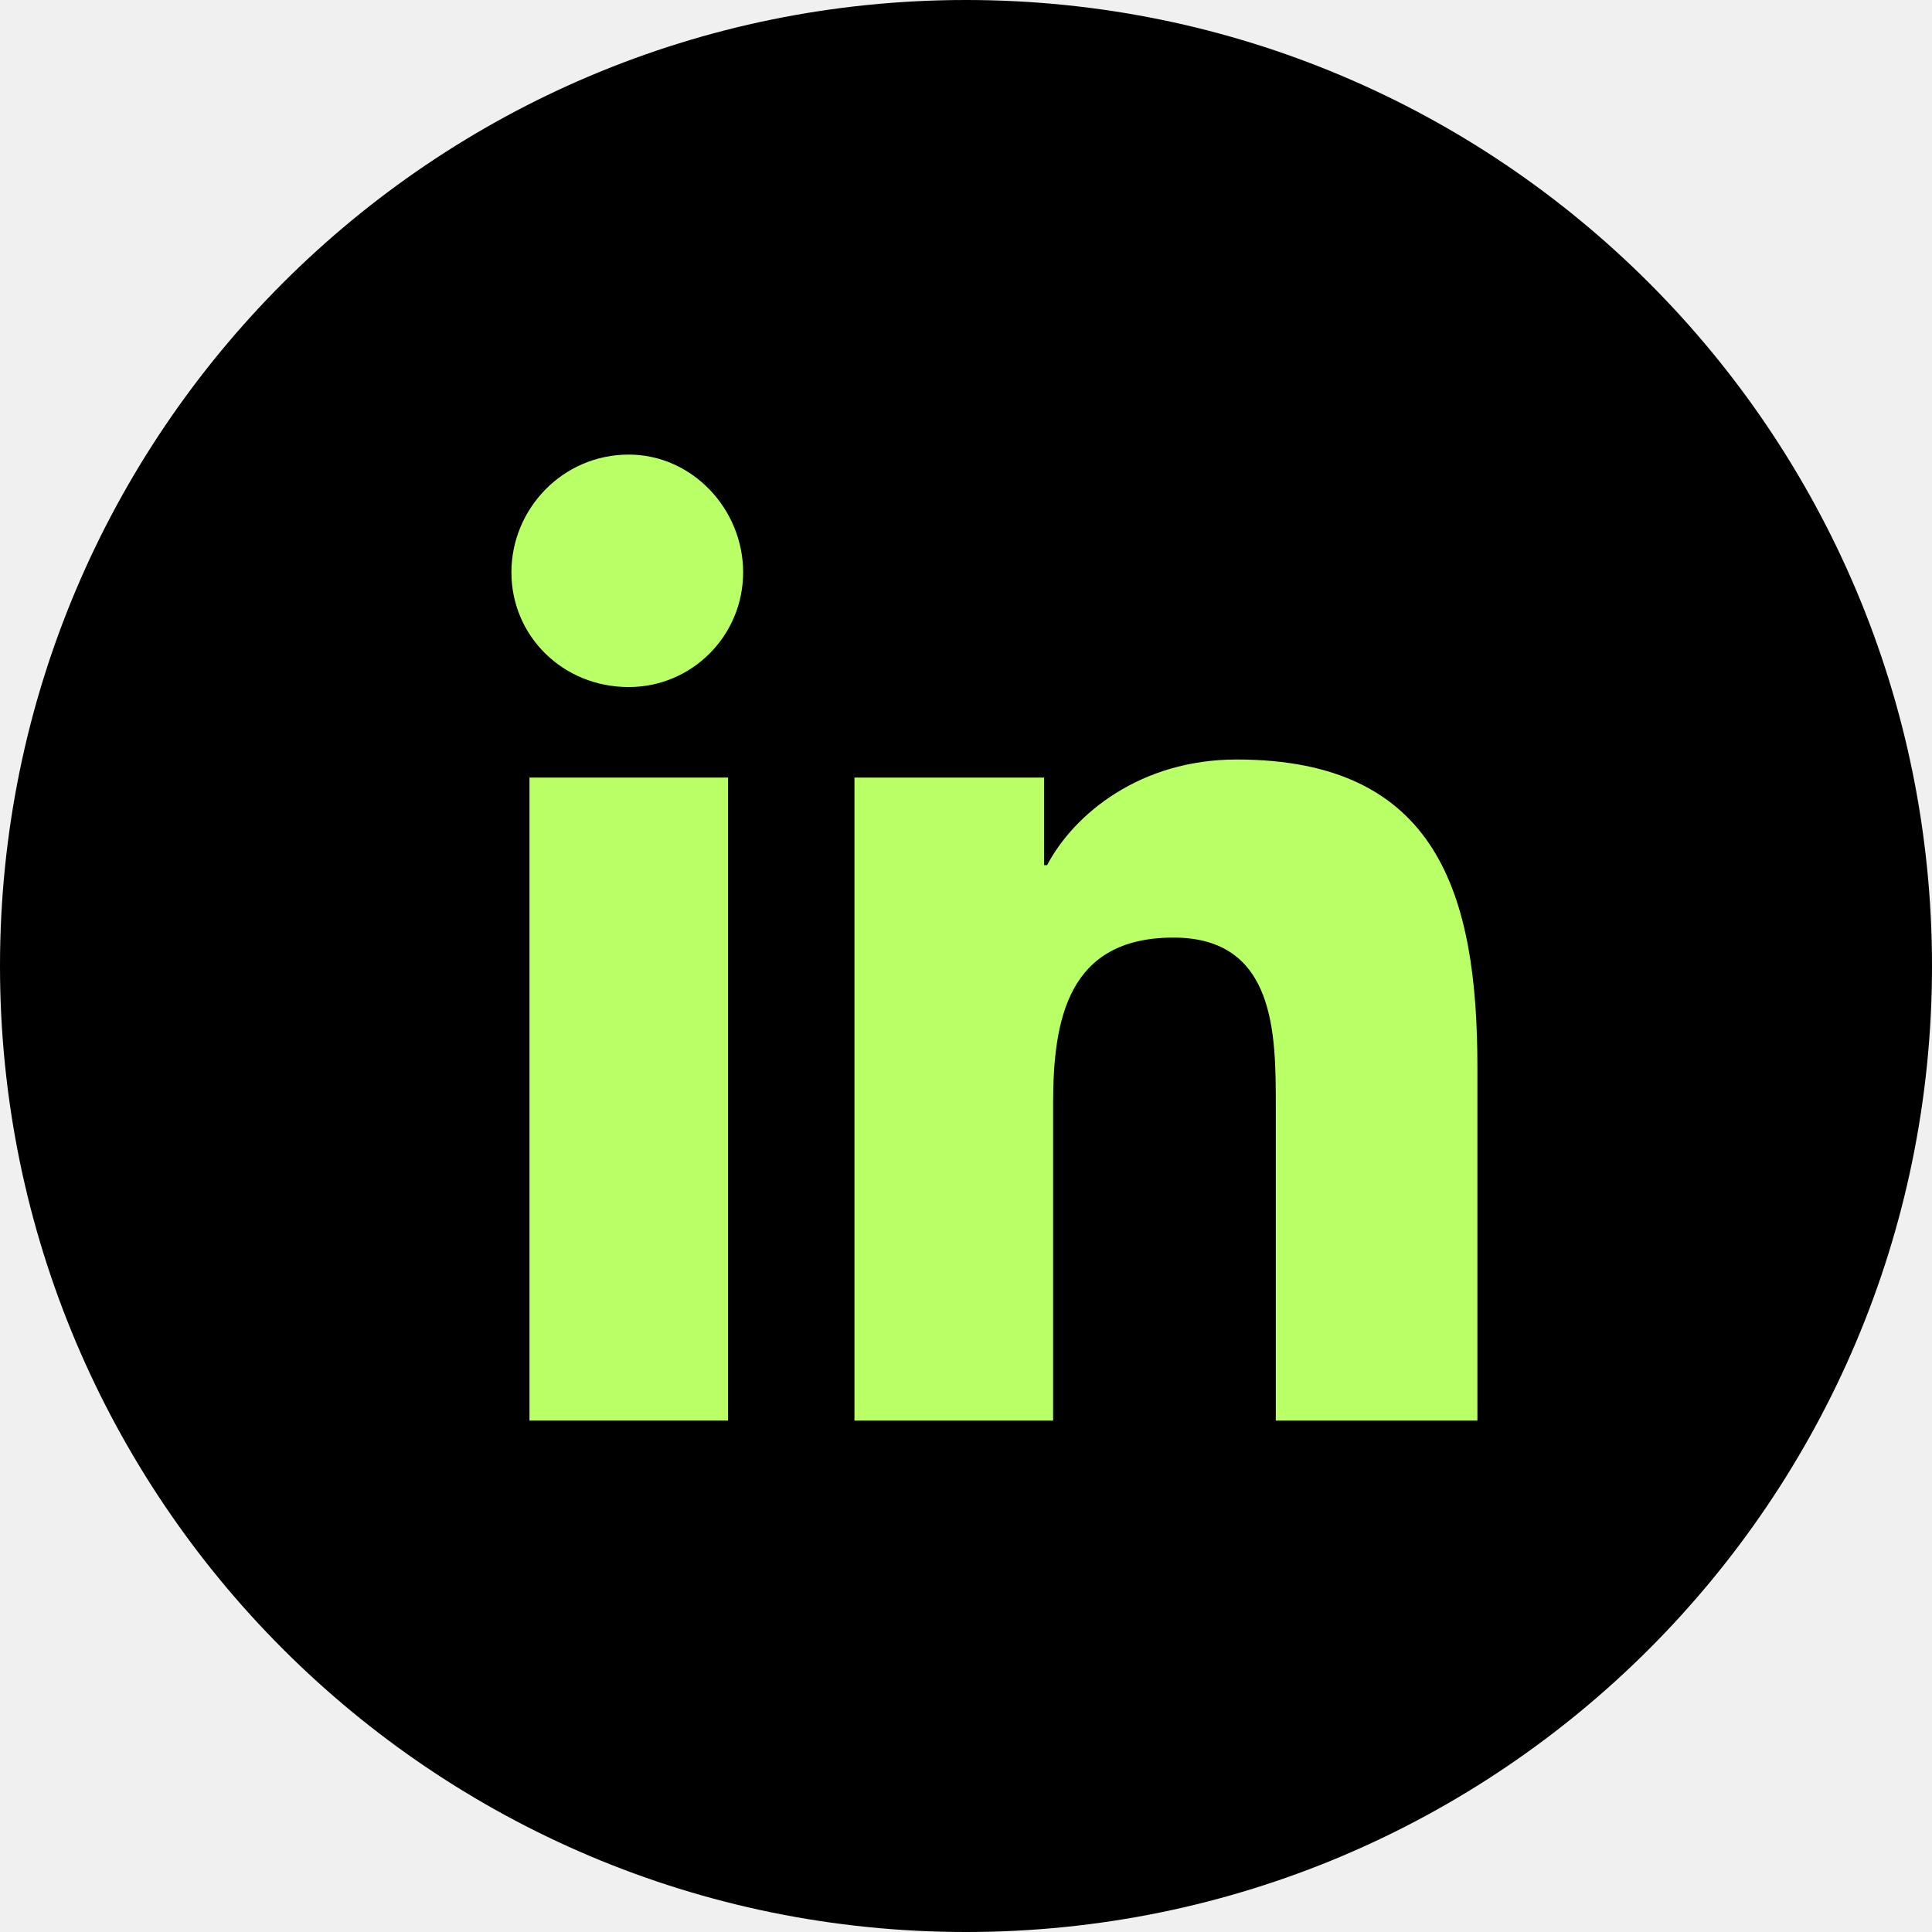
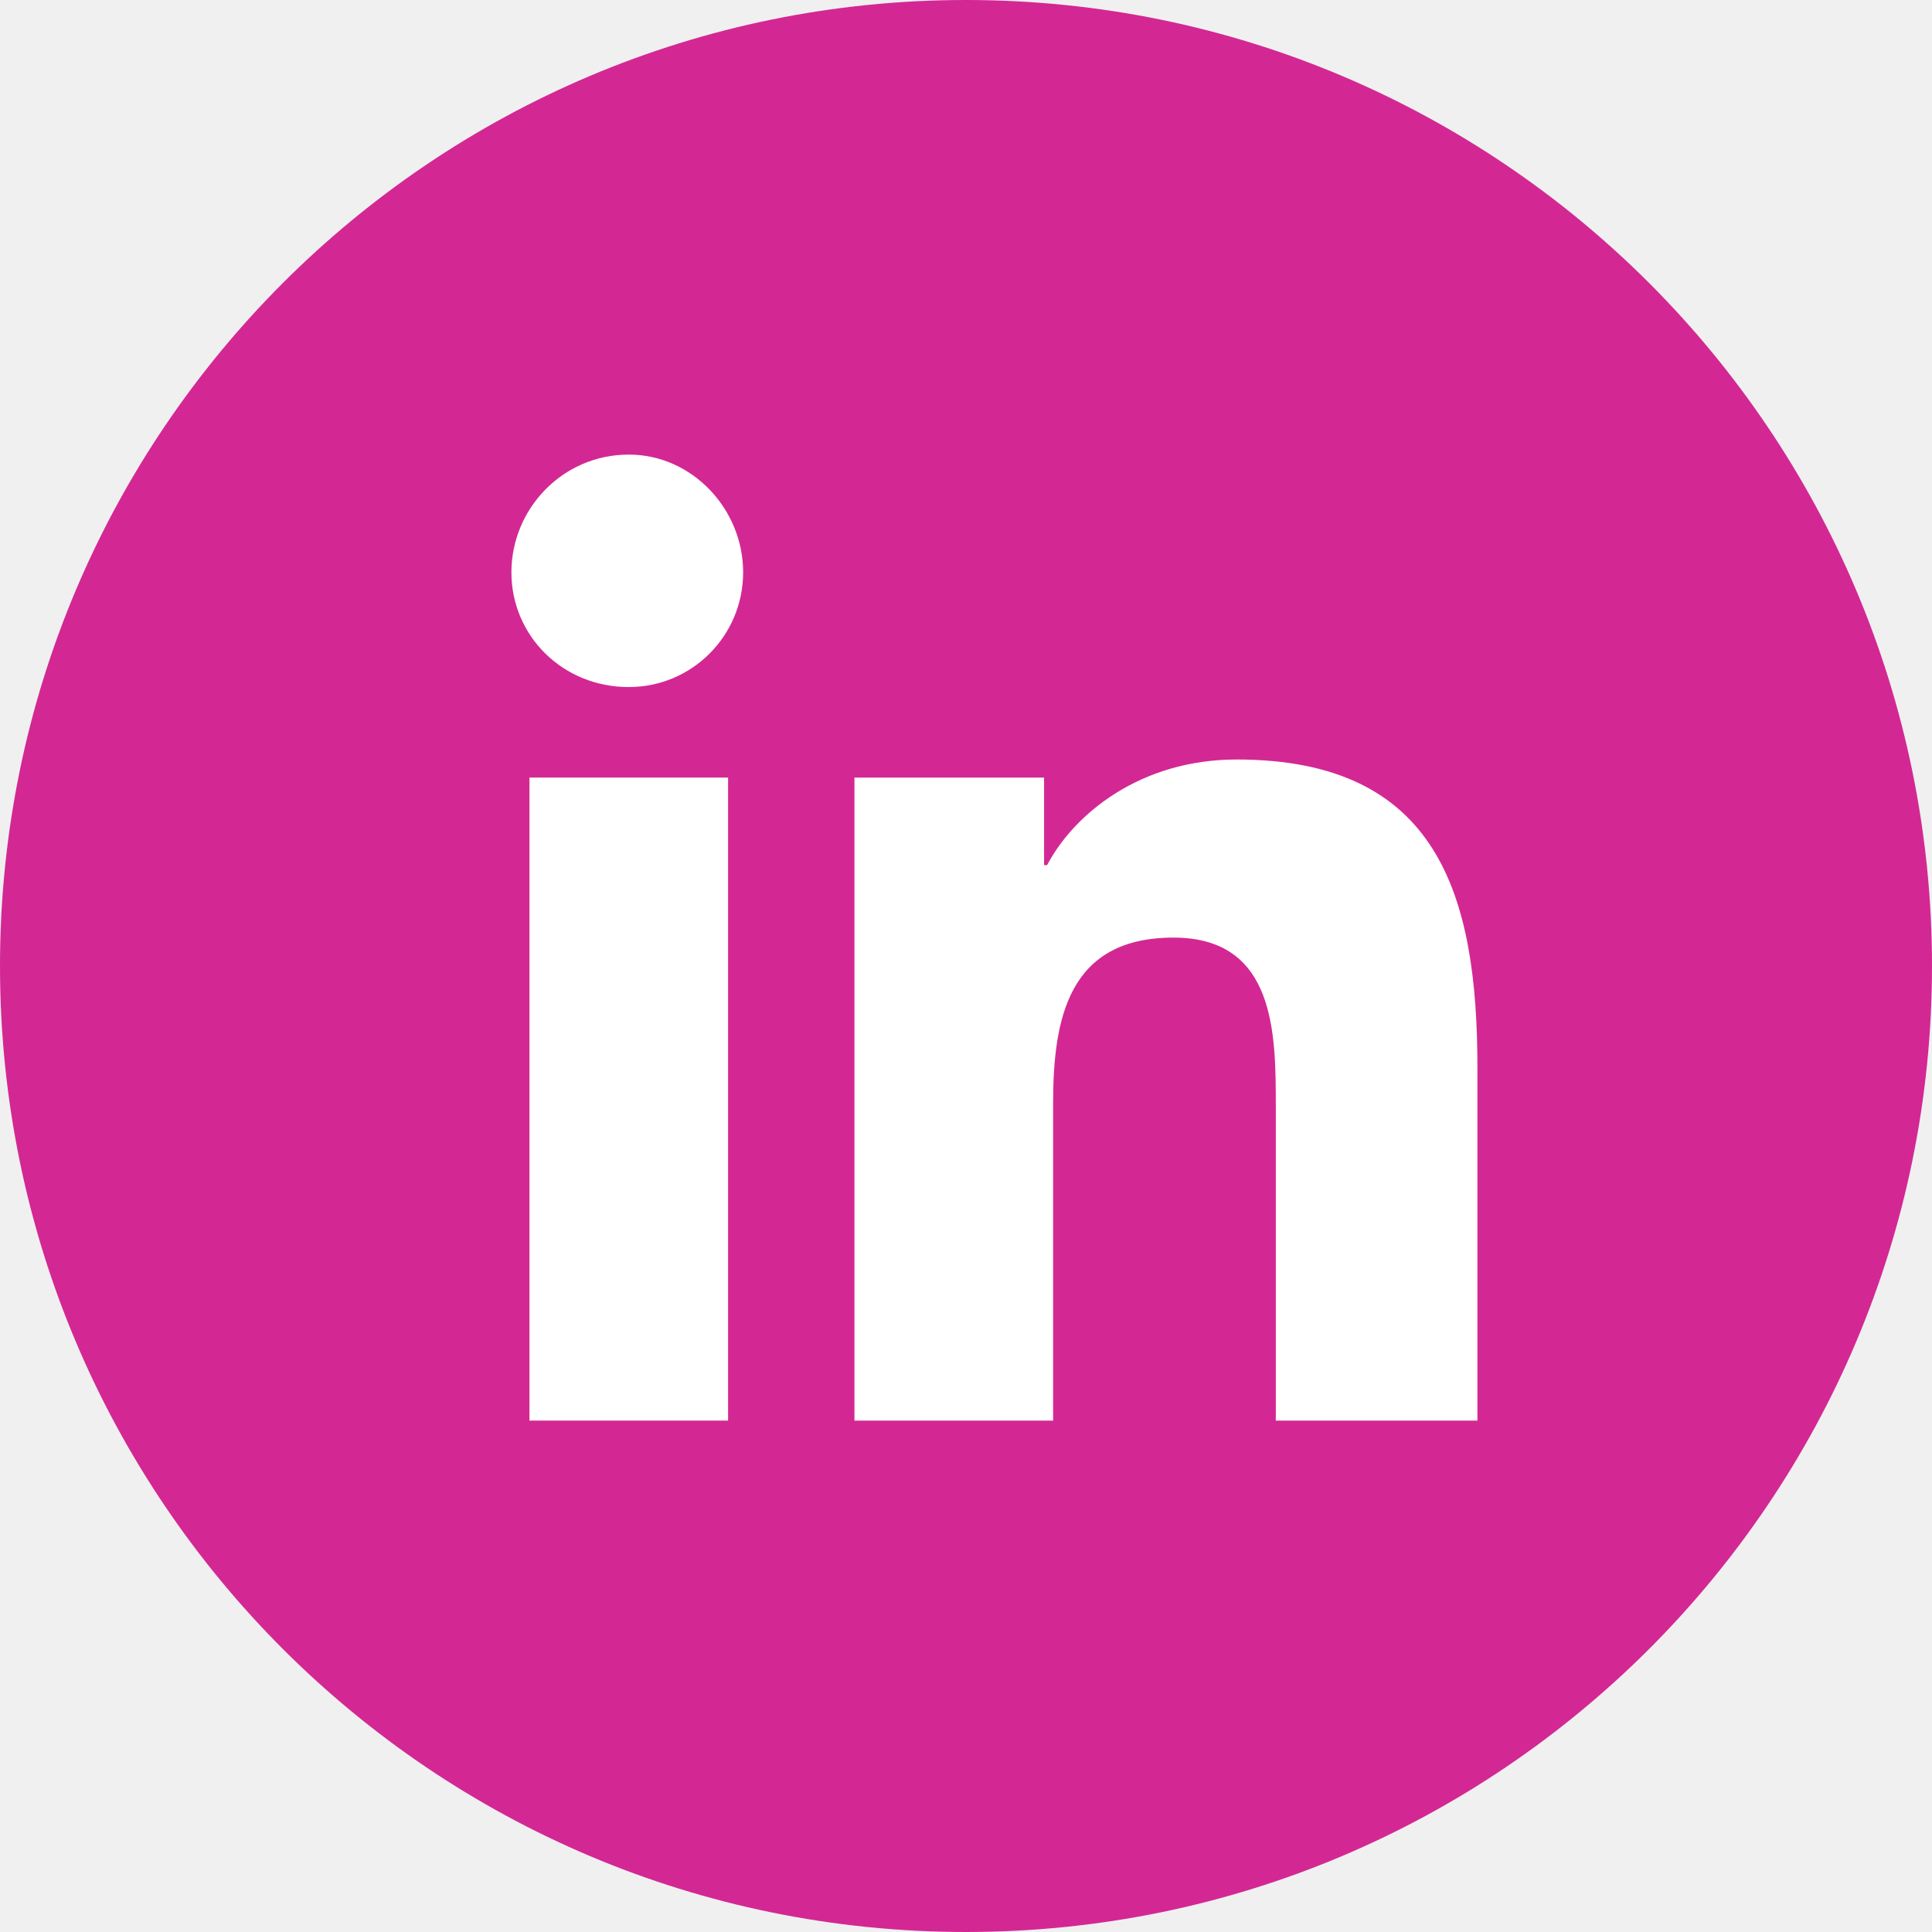
- <svg xmlns="http://www.w3.org/2000/svg" width="34" height="34" viewBox="0 0 34 34" fill="none">
+ <svg xmlns="http://www.w3.org/2000/svg" width="34" height="34" viewBox="0 0 34 34" fill="#D32893">
  <g id="Social icon">
-     <circle id="Ellipse 3" cx="17" cy="17" r="17" fill="black" />
+     <circle id="Ellipse 3" cx="17" cy="17" r="17" fill="#D32893" />
    <g id="linkedin">
-       <path d="M9.318 25H12.813V13.684H9.318V25Z" fill="#B9FF66" />
-       <path d="M9 10.072C9 11.188 9.9 12.091 11.065 12.091C12.178 12.091 13.078 11.188 13.078 10.072C13.078 8.956 12.178 8 11.065 8C9.9 8 9 8.956 9 10.072Z" fill="#B9FF66" />
-       <path d="M22.452 25H26V18.784C26 15.756 25.311 13.366 21.763 13.366C20.069 13.366 18.903 14.322 18.427 15.225H18.374V13.684H15.037V25H18.533V19.422C18.533 17.934 18.797 16.5 20.651 16.5C22.452 16.5 22.452 18.2 22.452 19.475V25Z" fill="#B9FF66" />
+       <path d="M9.318 25H12.813V13.684H9.318V25Z" fill="#ffffff" />
+       <path d="M9 10.072C9 11.188 9.9 12.091 11.065 12.091C12.178 12.091 13.078 11.188 13.078 10.072C13.078 8.956 12.178 8 11.065 8C9.9 8 9 8.956 9 10.072Z" fill="#ffffff" />
+       <path d="M22.452 25H26V18.784C26 15.756 25.311 13.366 21.763 13.366C20.069 13.366 18.903 14.322 18.427 15.225H18.374V13.684H15.037V25H18.533V19.422C18.533 17.934 18.797 16.5 20.651 16.5C22.452 16.5 22.452 18.2 22.452 19.475V25Z" fill="#ffffff" />
    </g>
  </g>
</svg>
